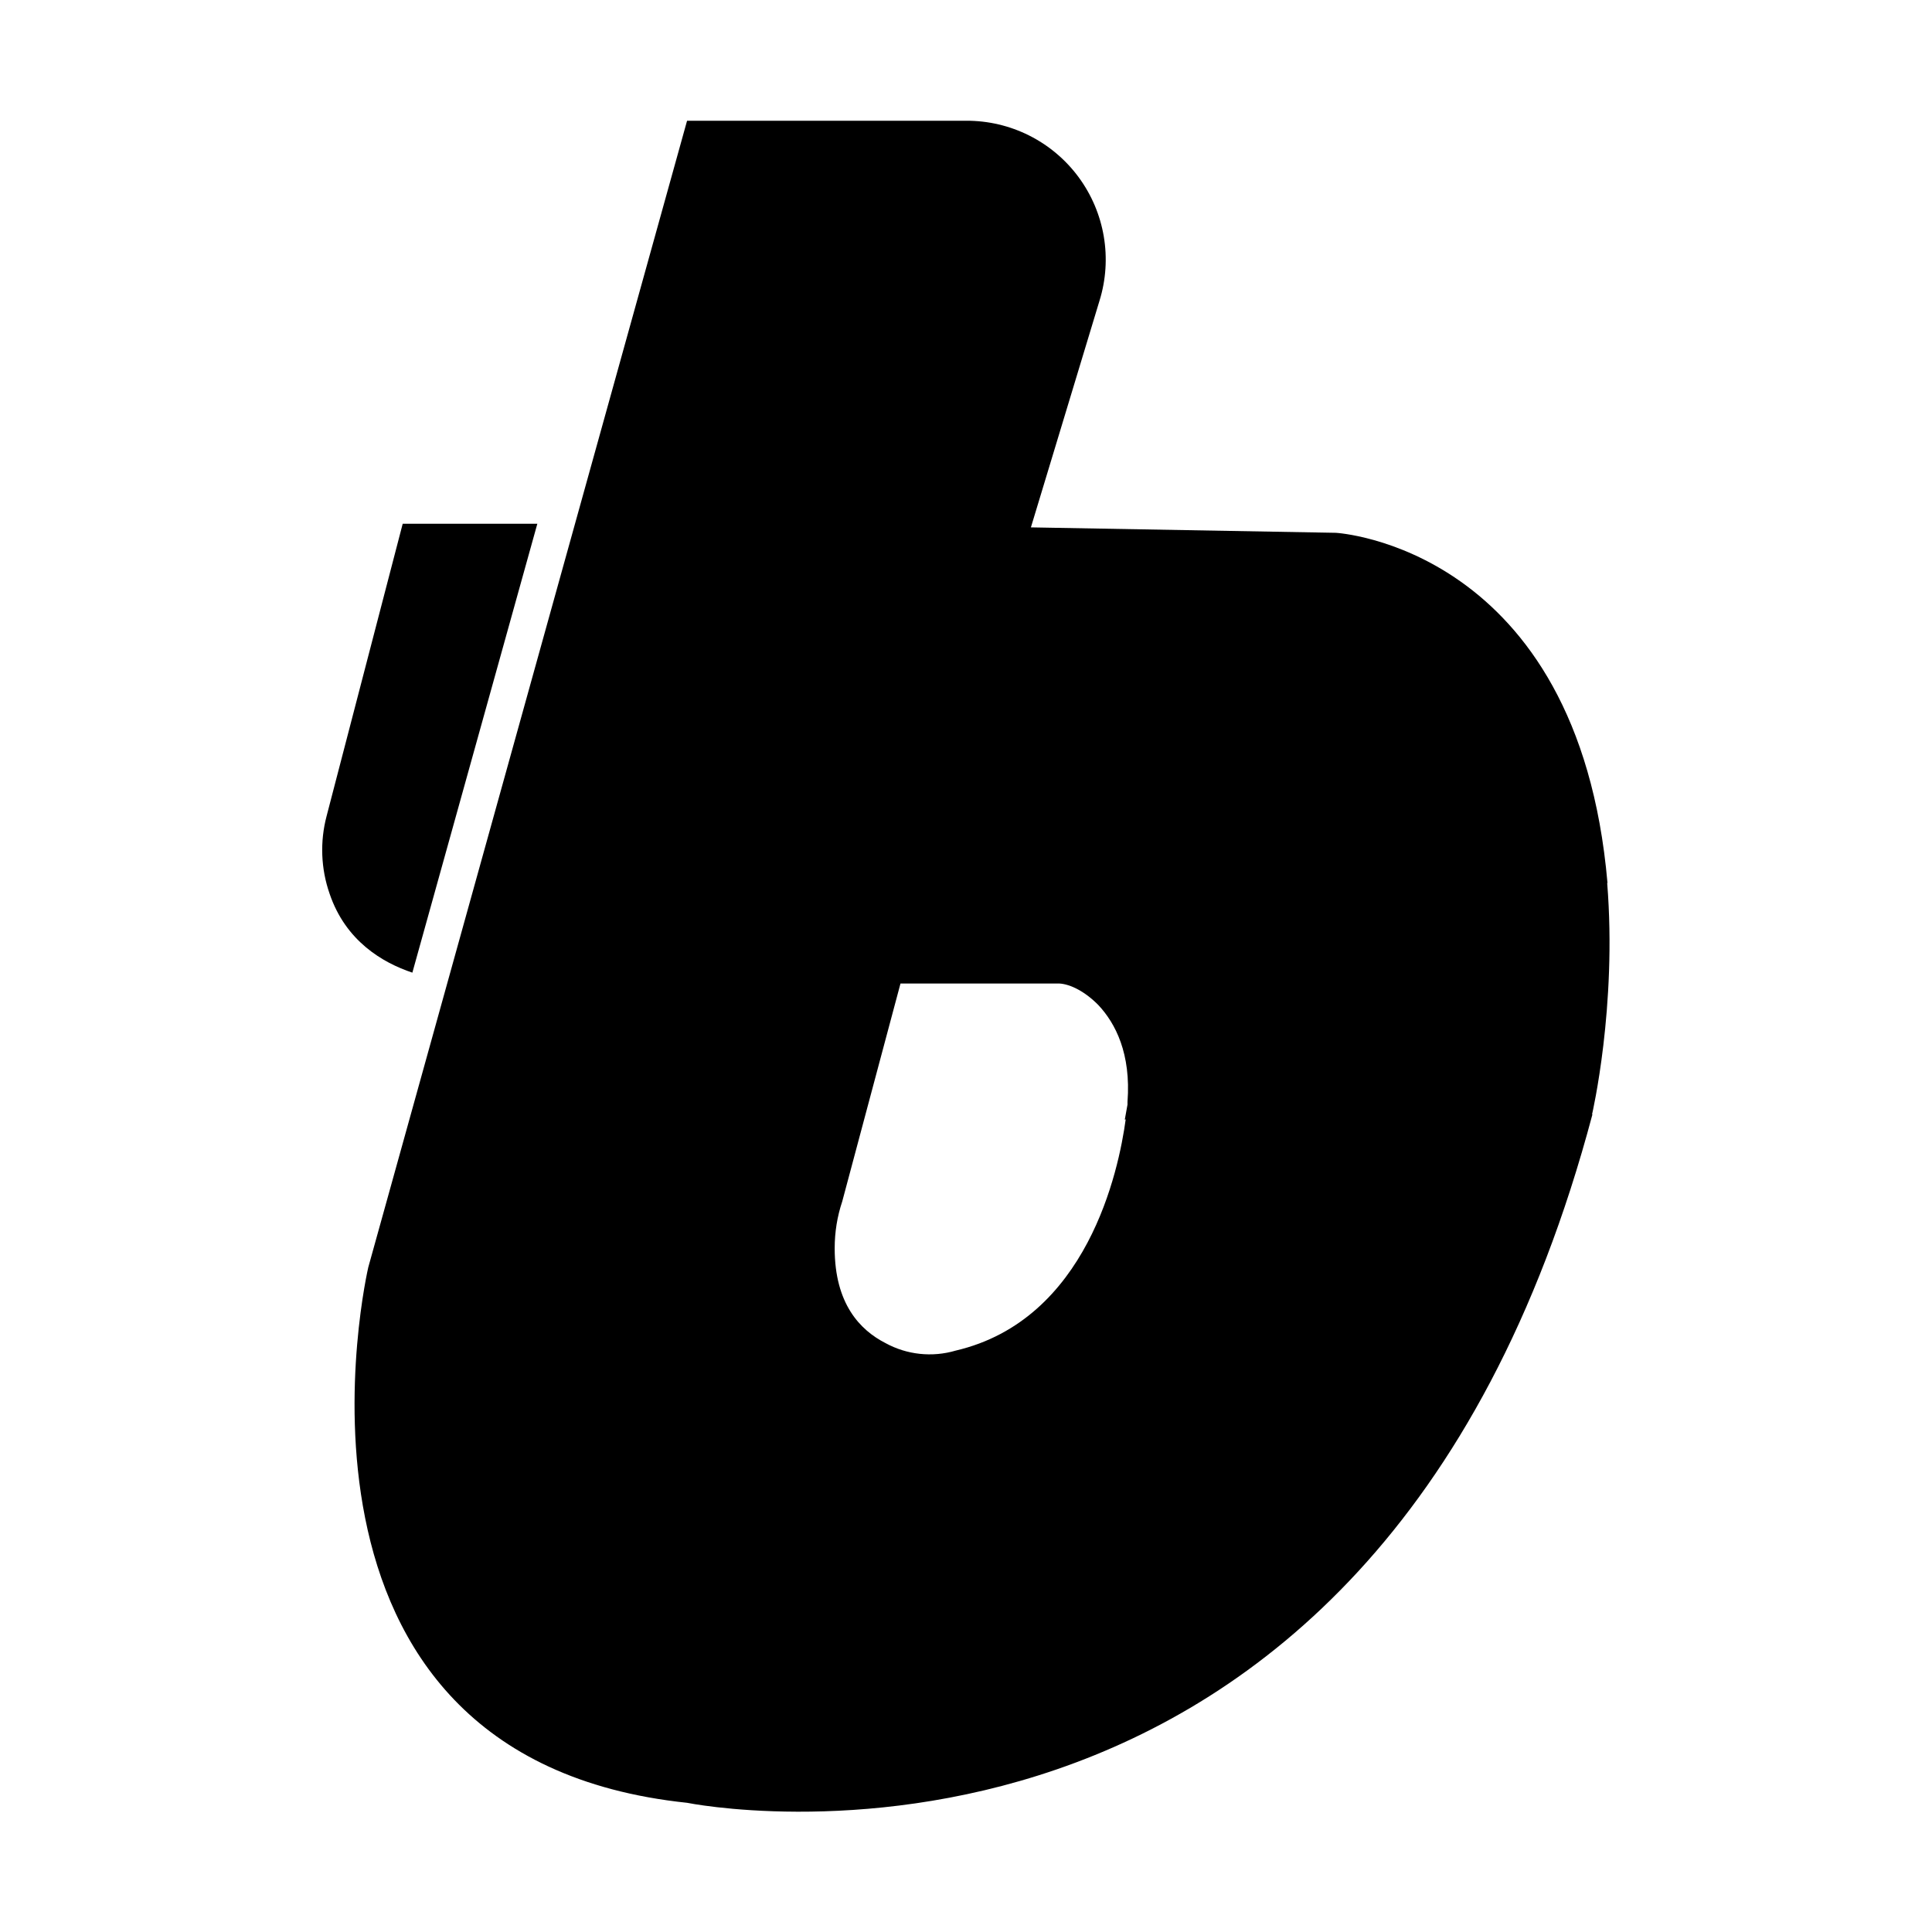
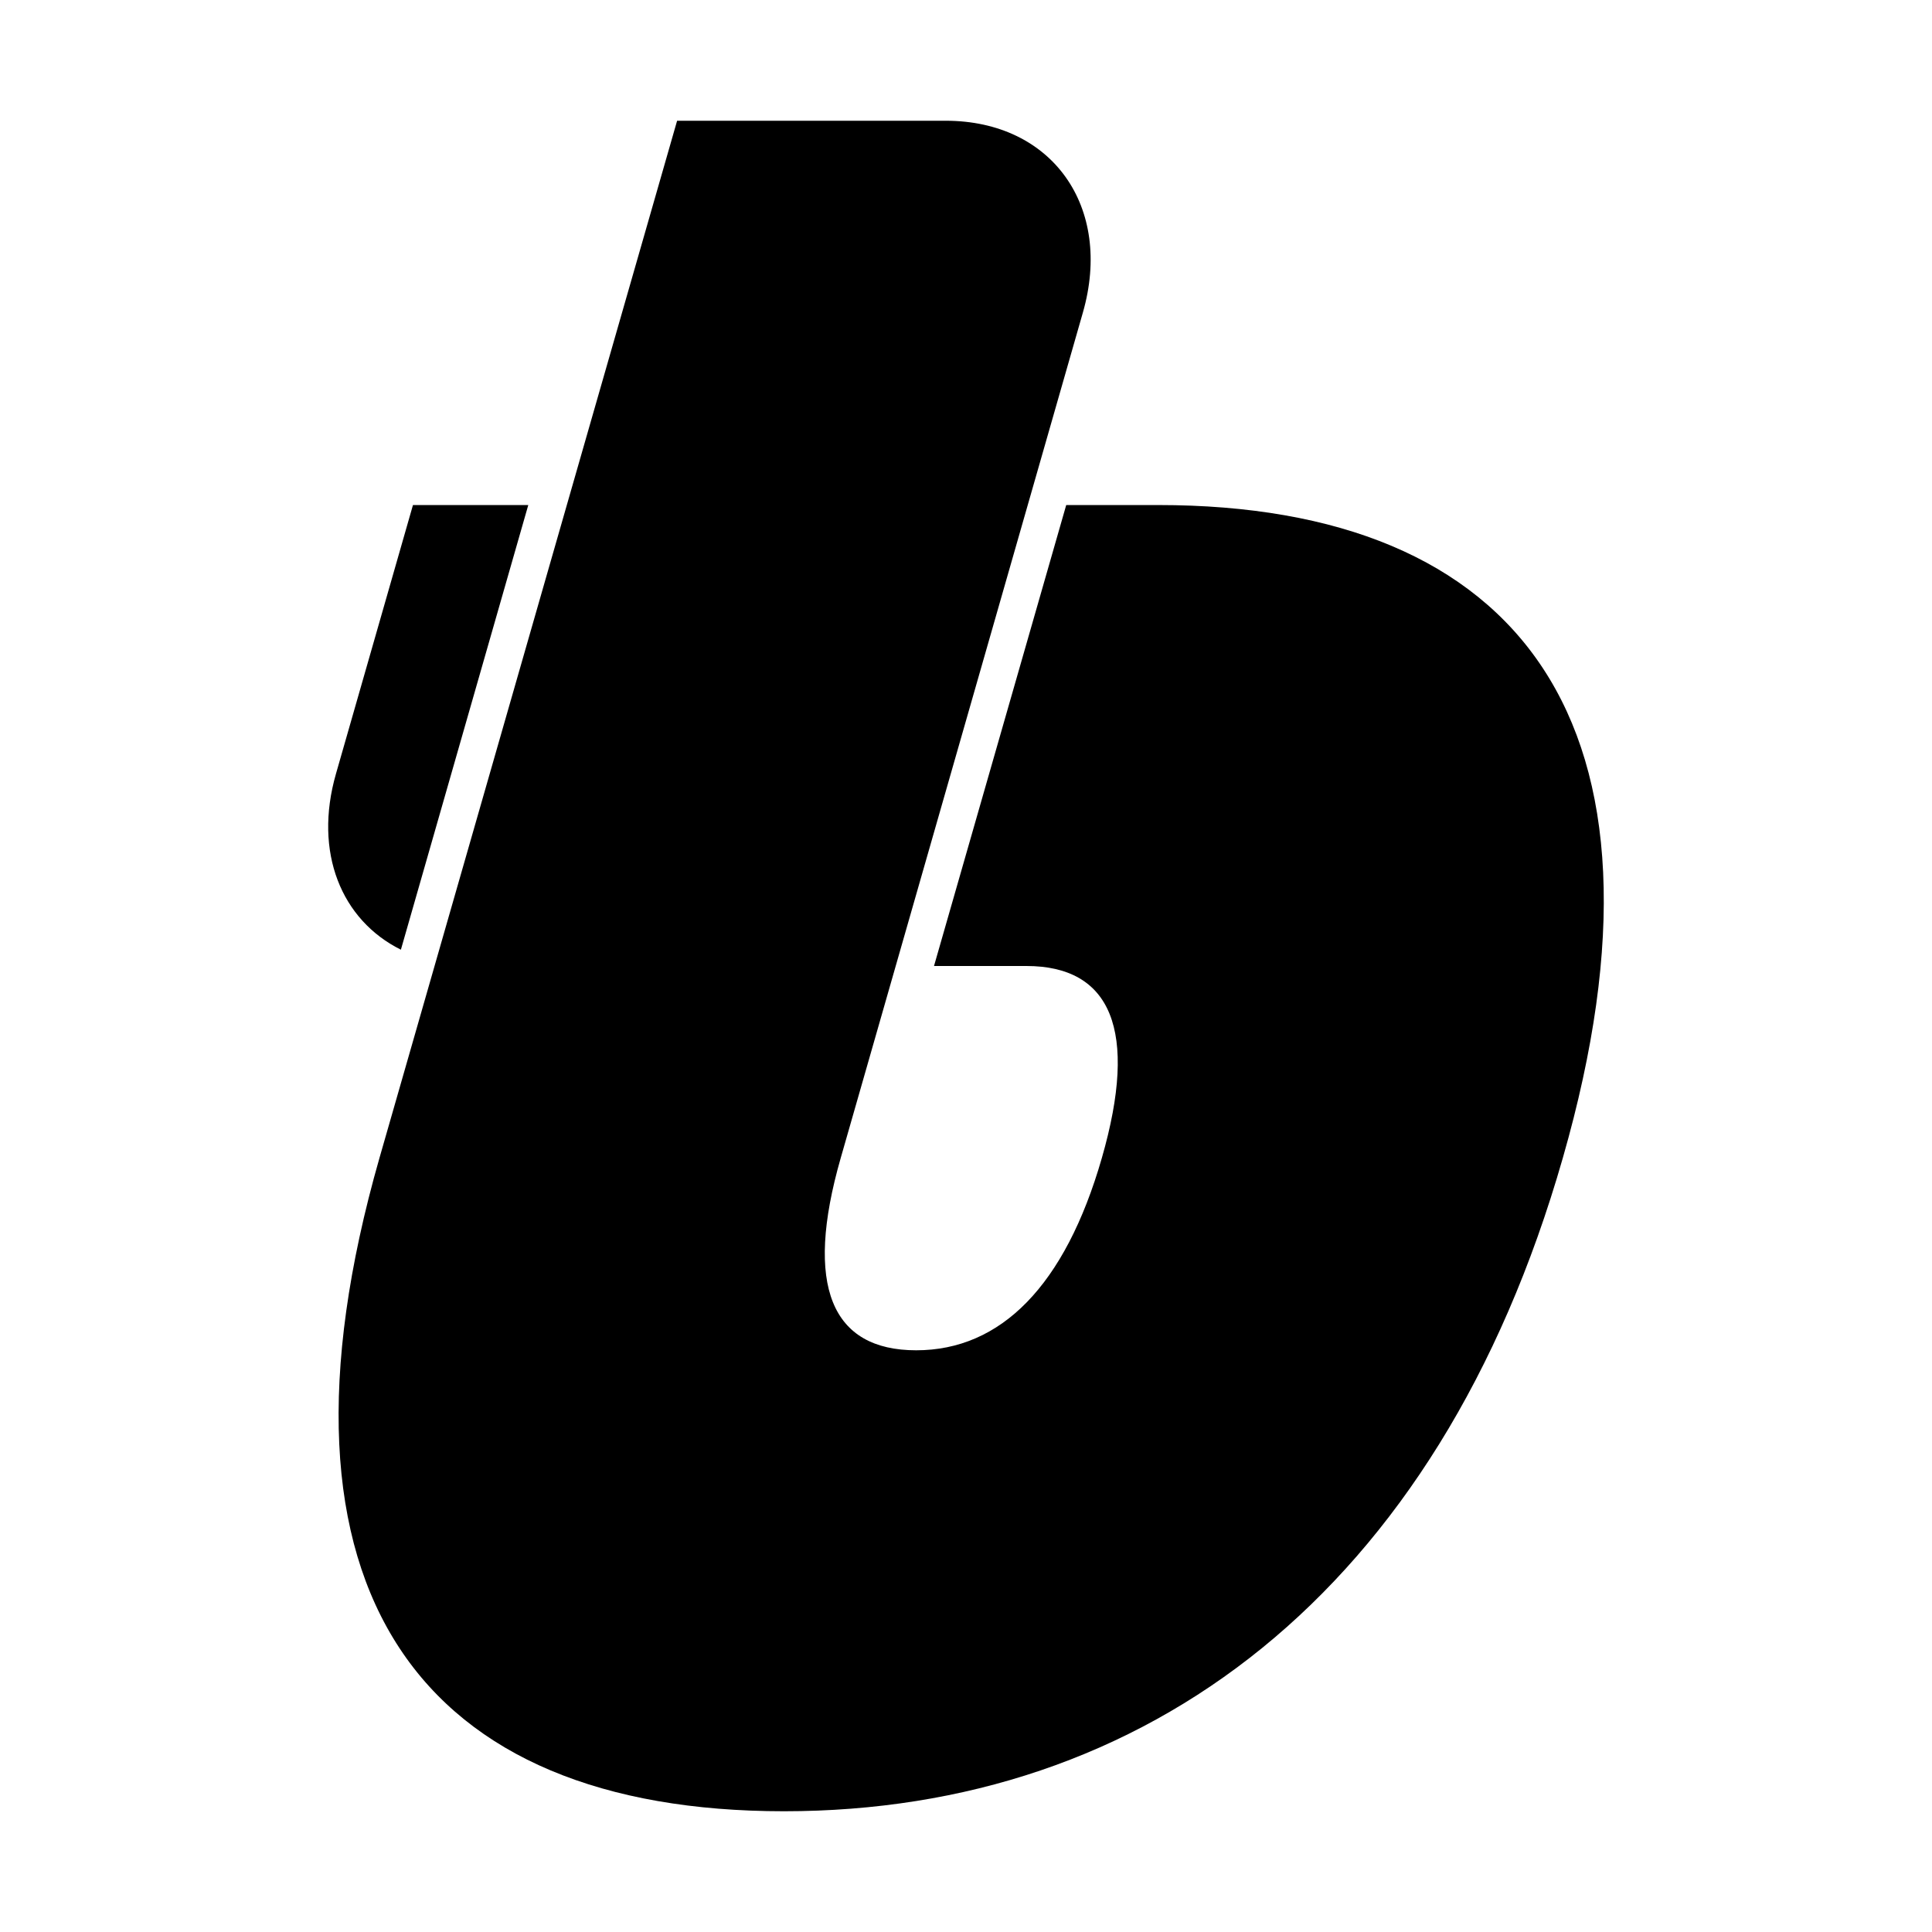
<svg xmlns="http://www.w3.org/2000/svg" fill="currentColor" viewBox="0 0 64 64">
-   <path fill-rule="evenodd" d="M52.75 36.92c-7.28 27.43-29.99 22.8-29.99 22.8C8.4 58.21 12.2 41.98 12.2 41.98L22.76 4H32a4.6 4.6 0 0 1 4.42 5.97l-2.27 7.5 10.1.18s8.03.44 9 11.6h-.01c.33 4.1-.5 7.66-.5 7.66M27.9 39.8q-.25.75-.25 1.55c0 1.84.84 2.71 1.68 3.14.71.39 1.55.48 2.33.25 4.36-1.02 5.4-5.96 5.63-7.66l-.03.01.09-.5v-.09c.12-1.6-.4-2.6-.96-3.2-.44-.45-.93-.7-1.3-.72h-5.26zM13.34 17.35h4.46l-4.14 14.87c-.99-.33-2.21-1.05-2.74-2.61a4.4 4.4 0 0 1-.1-2.58z" />
+   <path d="M38.38 16.73h-3.06L30.94 32H34c2.8 0 3.72 2.12 2.5 6.36s-3.35 6.37-6.15 6.37-3.72-2.12-2.5-6.37l8.02-28C36.88 6.85 34.85 4 31.33 4h-8.9l-9.86 34.36C8.44 52.8 14 60 25.97 60s21.67-7.21 25.8-21.64c4.14-14.42-1.43-21.63-13.4-21.63" />
+   <path d="M17.5 16.73h-3.82l-2.55 8.9c-.75 2.61.18 4.85 2.15 5.83Z" />
</svg>
